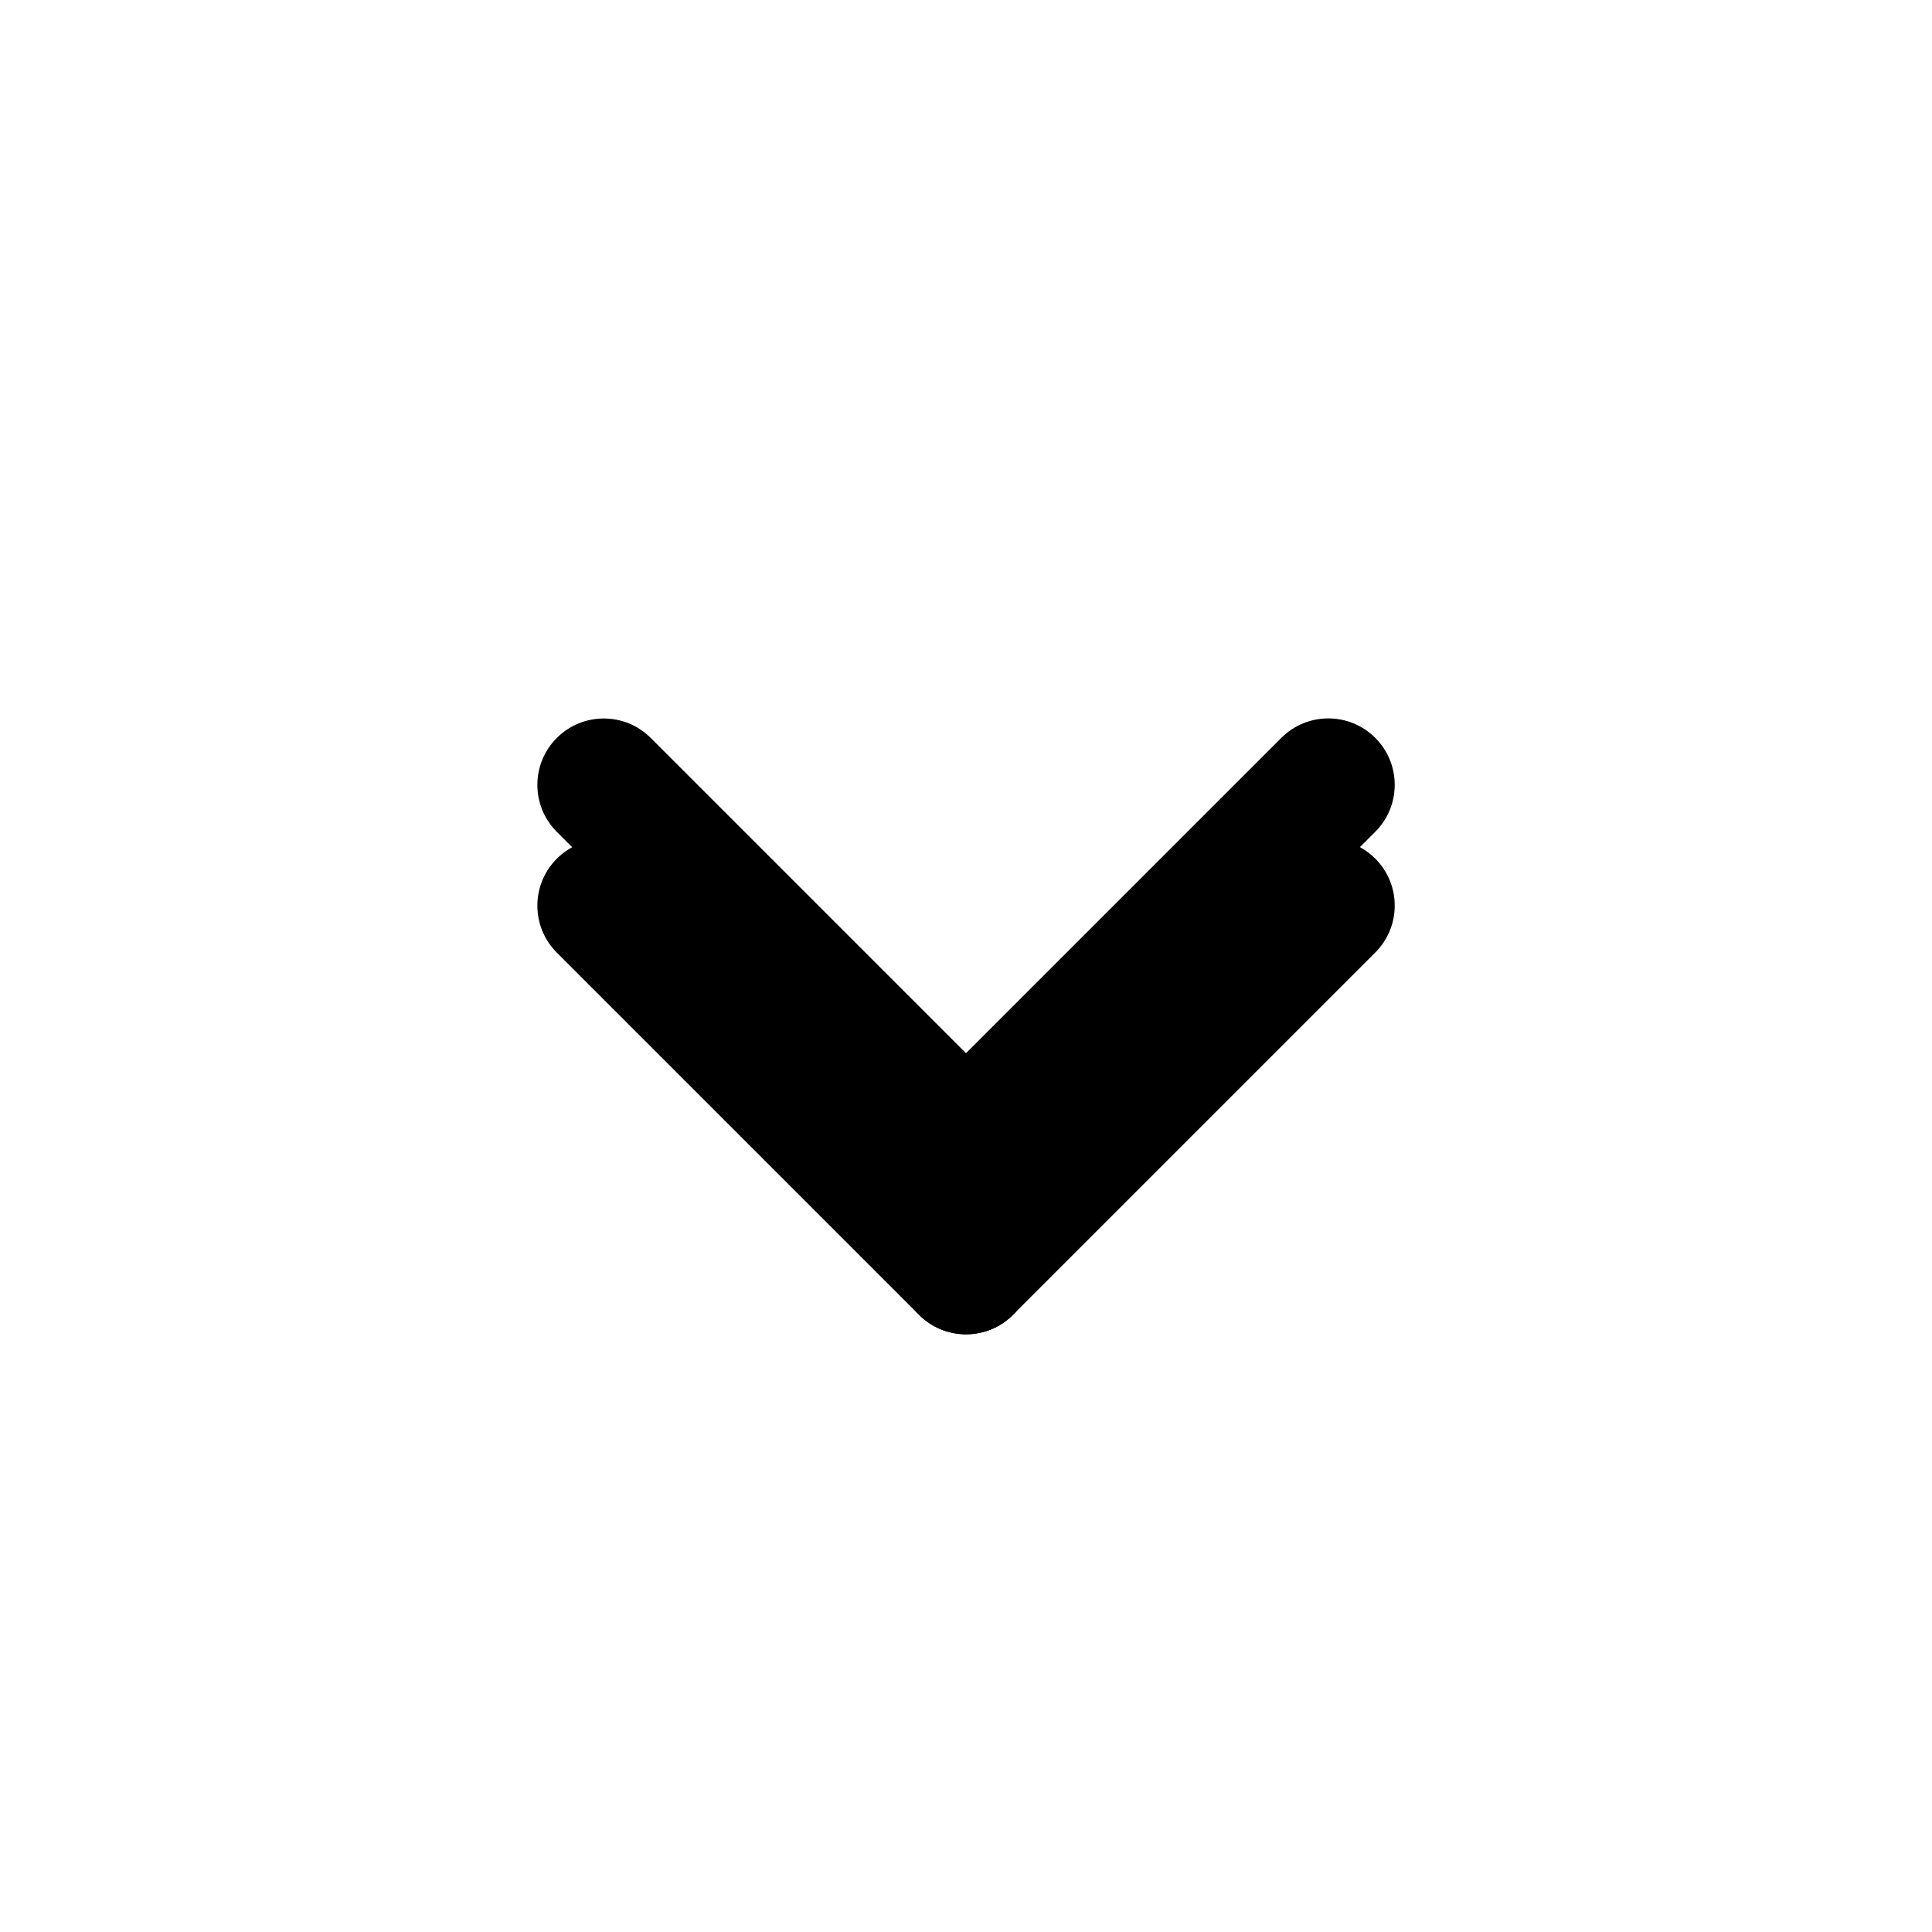
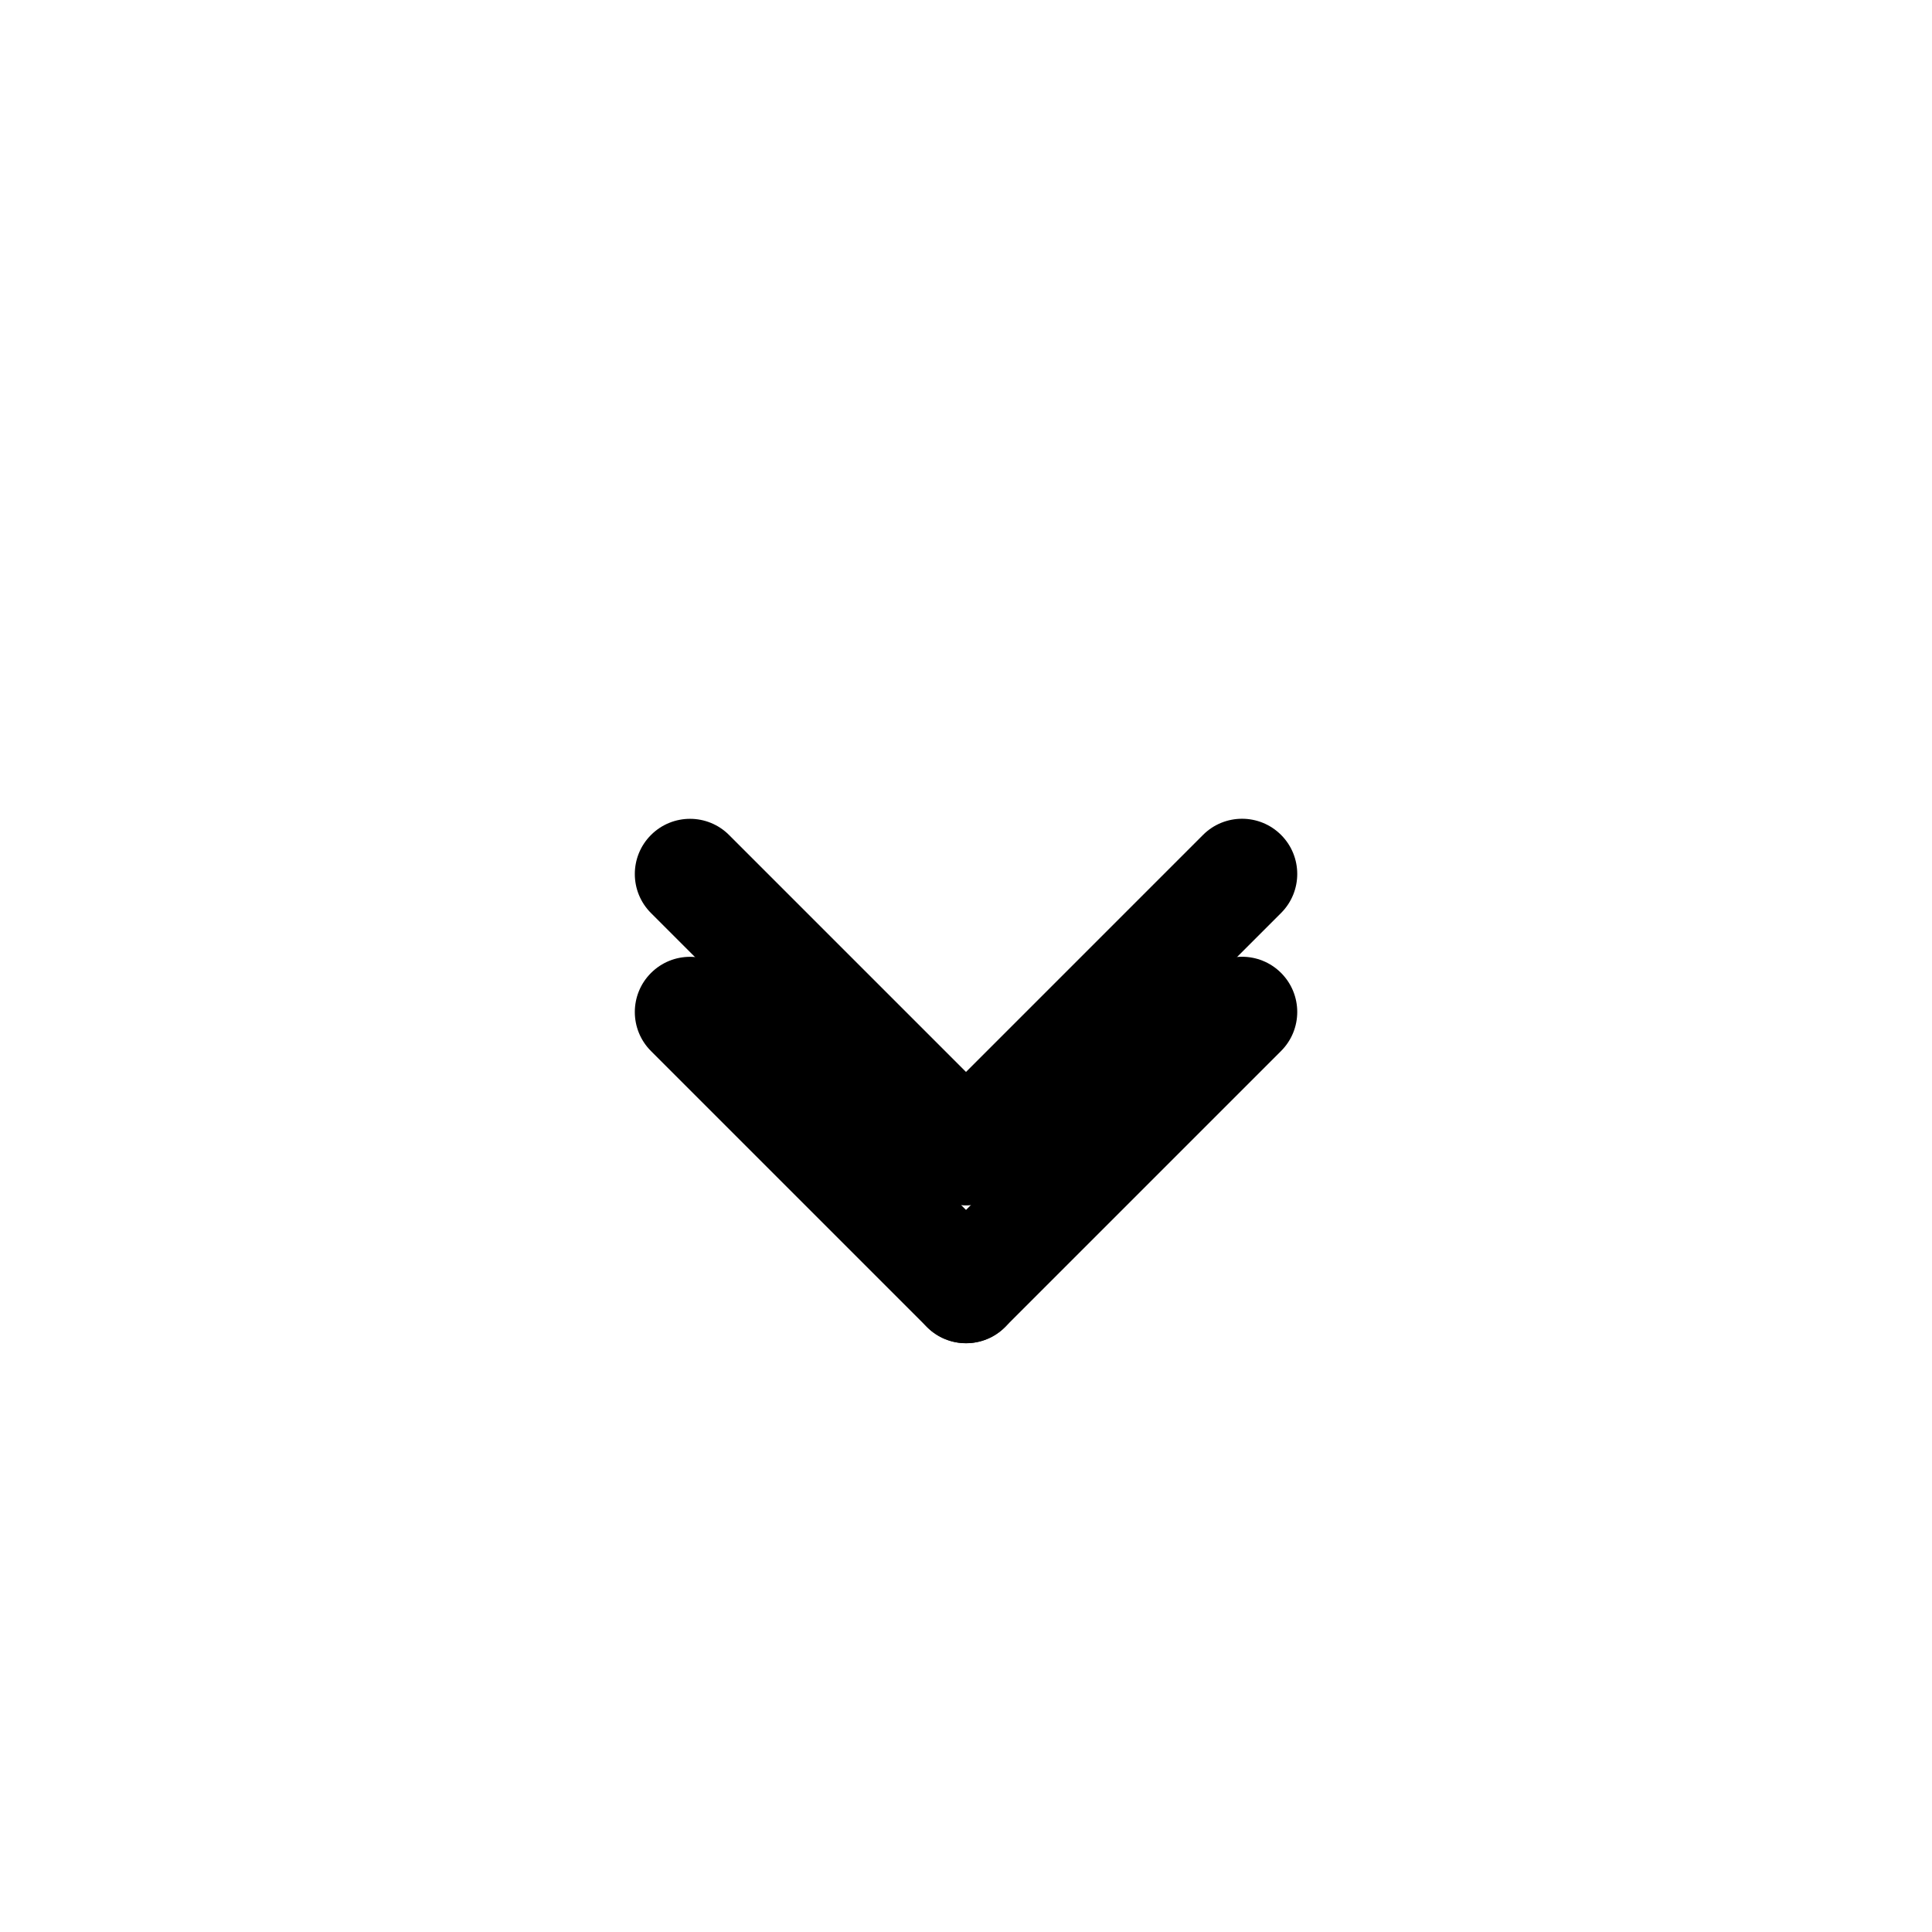
- <svg xmlns="http://www.w3.org/2000/svg" width="16" height="16" viewBox="0 0 16 16">
-   <g class="warning">
-     <rect x="3.829" y="8.450" width="5.343" height="1.100" rx="0.550" transform="rotate(45.000 6.500 9.000)" />
-     <rect x="6.829" y="8.450" width="5.343" height="1.100" rx="0.550" transform="rotate(-45.000 9.500 9.000)" />
-   </g>
-   <g>
-     <rect x="3.829" y="7.450" width="5.343" height="1.100" rx="0.550" transform="rotate(45.000 6.500 8.000)" />
-     <rect x="6.829" y="7.450" width="5.343" height="1.100" rx="0.550" transform="rotate(-45.000 9.500 8.000)" />
-   </g>
+ <svg xmlns="http://www.w3.org/2000/svg" width="21" height="21" viewBox="0 0 21 21">
+   <rect x="6.279" y="11.900" width="5.443" height="1.200" rx="0.600" class="warning" transform="rotate(45.000 9.000 12.500)" />
+   <rect x="9.279" y="11.900" width="5.443" height="1.200" rx="0.600" class="warning" transform="rotate(-45.000 12.000 12.500)" />
+   <rect x="6.279" y="10.400" width="5.443" height="1.200" rx="0.600" transform="rotate(45.000 9.000 11.000)" />
+   <rect x="9.279" y="10.400" width="5.443" height="1.200" rx="0.600" transform="rotate(-45.000 12.000 11.000)" />
</svg>
